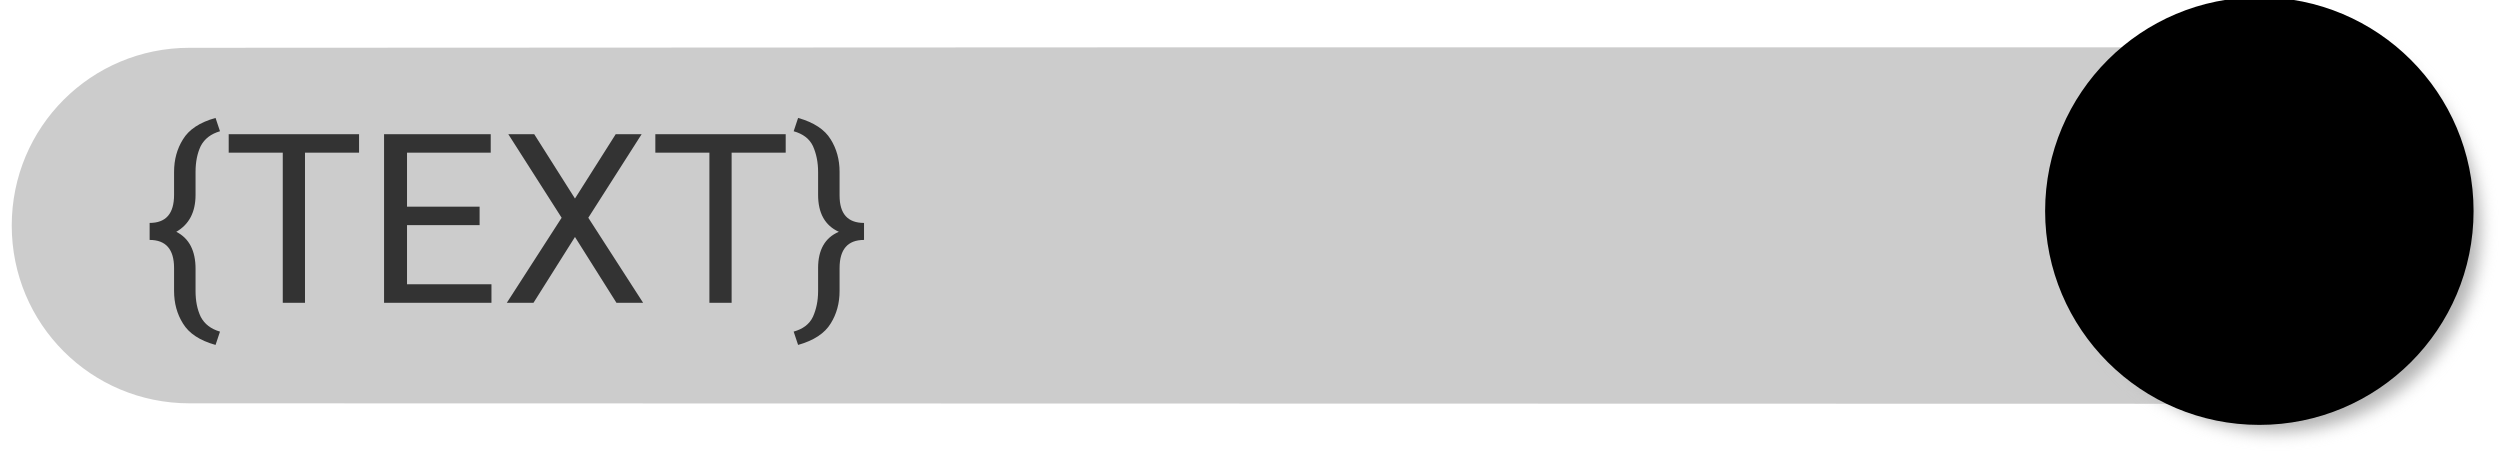
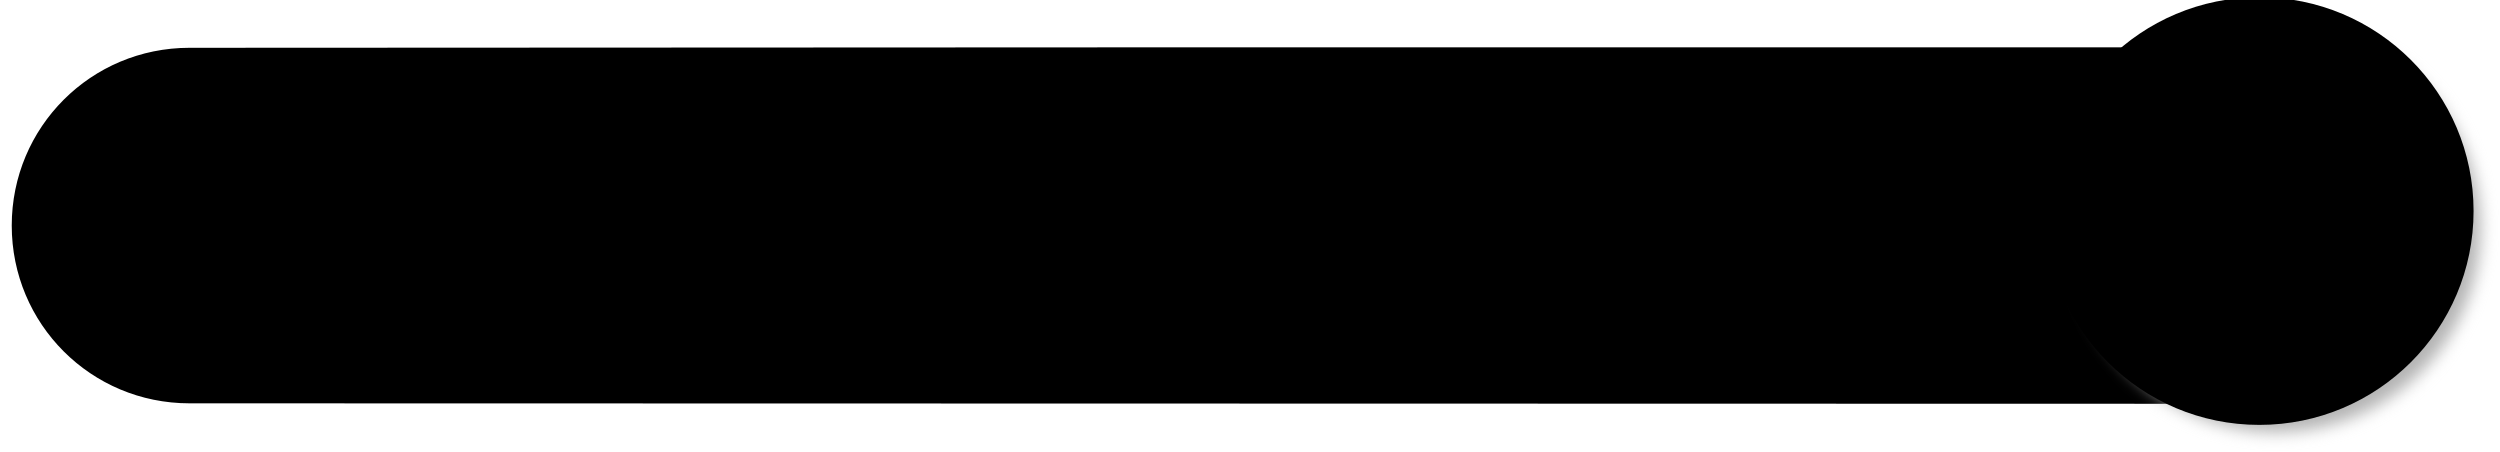
<svg xmlns="http://www.w3.org/2000/svg" id="svg20037" height="36" width="199.5" version="1.1" viewBox="0 0 52.784 9.525">
  <defs id="defs20031">
    <filter id="filter3829-3-6" style="color-interpolation-filters:sRGB" height="1.096" width="1.096" y="-0.048" x="-0.048">
      <feGaussianBlur id="feGaussianBlur3831-4" stdDeviation="0.209" />
    </filter>
  </defs>
-   <path style="fill:#cccccc;fill-rule:evenodd;stroke-width:3.78" d="M 15.121 3.814 C 7.262 3.814 0.936 10.141 0.936 18 C 0.936 25.859 7.262 32.186 15.121 32.186 L 172.744 32.221 C 180.622 32.221 186.965 25.878 186.965 18 C 186.965 10.122 180.622 3.779 172.744 3.779 L 89.467 3.779 z " transform="scale(0.2645833)" id="rect923" />
-   <text x="3" y="6.4" font-size="5.739px" line-height="1.25" transform="scale(1.00088,0.9991204)" xml:space="preserve" style="font-size:5.739px;line-height:1.25;font-family:Rubik;letter-spacing:0px;word-spacing:0px;fill:#333333;stroke-width:1" id="text13073">
-     <tspan style="font-size:5.021px;font-family:Roboto,'Open Sans', sans-serif;fill:#333333;stroke-width:0.265" x="3" y="6.4" font-size="5.021px" id="tspan13071">{TEXT}</tspan>
+   <path style="fill:{LABEL.BGFILL};fill-rule:evenodd;stroke-width:3.78" d="M 15.121 3.814 C 7.262 3.814 0.936 10.141 0.936 18 C 0.936 25.859 7.262 32.186 15.121 32.186 L 172.744 32.221 C 180.622 32.221 186.965 25.878 186.965 18 C 186.965 10.122 180.622 3.779 172.744 3.779 L 89.467 3.779 z " transform="scale(0.2645833)" id="rect923" />
+   <text x="3" y="6.4" font-size="5.739px" line-height="1.25" transform="scale(1.00088,0.9991204)" xml:space="preserve" style="font-size:5.739px;line-height:1.25;font-family:Rubik;letter-spacing:0px;word-spacing:0px;stroke-width:1" id="text13073">
+     <tspan style="font-size:5px;font-family:Roboto,'Open Sans',sans-serif;fill:{LABEL.COLOR};stroke-width:0.265" x="3" y="6.4" text-anchor="start" font-size="5.021px" id="tspan13071">{TEXT}</tspan>
  </text>
  <circle style="fill:#b3b3b3;fill-rule:evenodd;filter:url(#filter3829-3-6)" r="5.226" cx="135.95" cy="651.07" transform="matrix(0.82564,0,0,0.82466,-64.191,-532.1)" id="circle13075" />
-   <ellipse id="circle13077" cx="47.703" cy="4.456" style="fill:{BGFILL};fill-rule:evenodd;stroke-width:1" rx="4.523" ry="4.515" />
+   <ellipse id="circle13077" cx="47.703" cy="4.456" style="fill:{ICON.BGFILL};fill-rule:evenodd;stroke-width:1" rx="4.523" ry="4.515" />
  <g id="g13130" transform="matrix(0.2827037,0,0,0.2822275,44.30512,1.063481)" style="stroke-width:0.937">
    <g id="g13084">
      <path id="path13082" d="M 0,0 H 24 V 24 H 0 Z" style="fill:none;stroke-width:0.937" />
    </g>
    <g id="g13090" display="none" style="display:none">
      <path id="path13088" d="M 22,12 C 22,6.48 17.52,2 12,2 6.48,2 2,6.48 2,12 c 0,5.52 4.48,10 10,10 5.52,0 10,-4.48 10,-10 z m -7,-5.5 3.15,3.15 c 0.2,0.2 0.2,0.51 0,0.71 L 15,13.5 V 11 H 11 V 9 h 4 z m -6,11 -3.15,-3.15 c -0.2,-0.2 -0.2,-0.51 0,-0.71 L 9,10.5 V 13 h 4 v 2 H 9 Z" display="inline" style="display:inline;stroke-width:0.937" />
    </g>
    <g id="g13096" display="none" style="display:none">
      <path id="path13094" d="M 22,12 C 22,6.48 17.52,2 12,2 6.48,2 2,6.48 2,12 2,17.52 6.48,22 12,22 17.52,22 22,17.52 22,12 Z M 15,6.5 18.5,10 15,13.5 V 11 H 11 V 9 h 4 z M 9,17.5 5.5,14 9,10.5 V 13 h 4 v 2 H 9 Z" display="inline" style="display:inline;stroke-width:0.937" />
    </g>
    <g id="g13108">
-       <g id="g13106" style="fill:{COLOR};stroke-width:0.937">
+       <g id="g13106" style="fill:{ICON.COLOR};stroke-width:0.937">
        <path id="path13100" d="M 12,2 C 6.48,2 2,6.48 2,12 2,17.52 6.48,22 12,22 17.52,22 22,17.52 22,12 22,6.48 17.52,2 12,2 Z m 0,18 C 7.59,20 4,16.41 4,12 4,7.59 7.59,4 12,4 c 4.41,0 8,3.59 8,8 0,4.41 -3.59,8 -8,8 z" />
        <polygon id="polygon13102" points="11,11 15,11 15,13.5 18.5,10 15,6.5 15,9 11,9 " />
        <polygon id="polygon13104" points="9,15 13,15 13,13 9,13 9,10.5 5.5,14 9,17.5 " />
      </g>
    </g>
    <g id="g13122" display="none" style="display:none">
      <g id="g13120" display="inline" style="display:inline;stroke-width:0.937">
        <path id="path13112" d="m 12,4 c -4.41,0 -8,3.59 -8,8 0,4.41 3.59,8 8,8 4.41,0 8,-3.59 8,-8 0,-4.41 -3.59,-8 -8,-8 z m 1,11 H 9 v 2.5 L 5.5,14 9,10.5 V 13 h 4 z m 2,-1.5 V 11 H 11 V 9 h 4 V 6.5 l 3.5,3.5 z" style="opacity:0.3" />
        <path id="path13114" d="M 12,2 C 6.48,2 2,6.48 2,12 2,17.52 6.48,22 12,22 17.52,22 22,17.52 22,12 22,6.48 17.52,2 12,2 Z m 0,18 C 7.59,20 4,16.41 4,12 4,7.59 7.59,4 12,4 c 4.41,0 8,3.59 8,8 0,4.41 -3.59,8 -8,8 z" />
        <polygon id="polygon13116" points="11,11 15,11 15,13.5 18.5,10 15,6.5 15,9 11,9 " />
        <polygon id="polygon13118" points="9,15 13,15 13,13 9,13 9,10.5 5.5,14 9,17.5 " />
      </g>
    </g>
    <g id="g13128" display="none" style="display:none">
      <path id="path13126" d="M 22,12 C 22,6.48 17.52,2 12,2 6.48,2 2,6.48 2,12 2,17.52 6.48,22 12,22 17.52,22 22,17.52 22,12 Z M 15,6.5 18.5,10 15,13.5 V 11 H 11 V 9 h 4 z M 9,17.5 5.5,14 9,10.5 V 13 h 4 v 2 H 9 Z" display="inline" style="display:inline;stroke-width:0.937" />
    </g>
  </g>
  <rect style="fill:none" x="0" y="0.01" width="52.784" height="9.525" id="rect1105" />
</svg>
